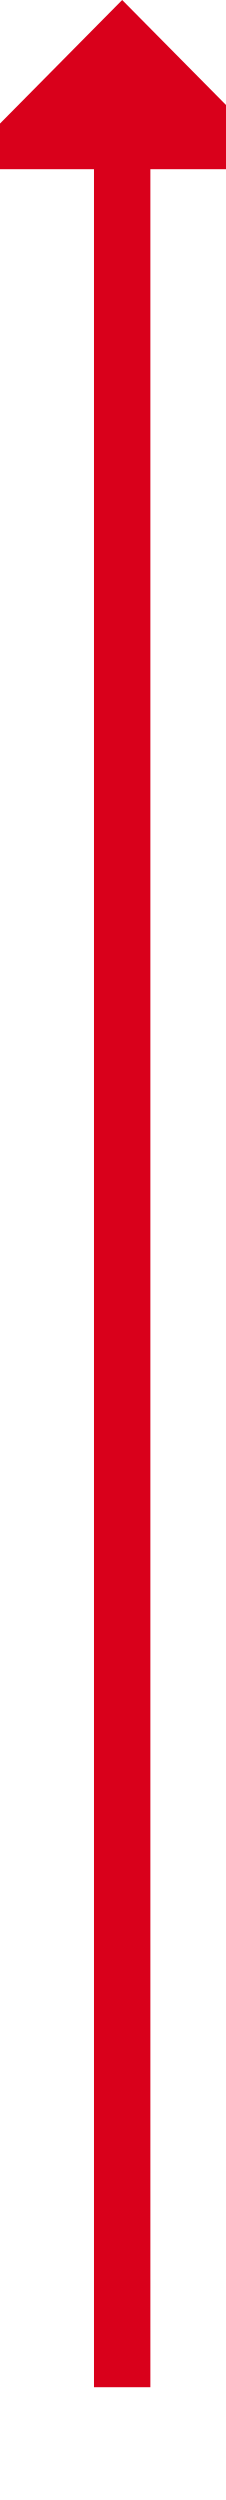
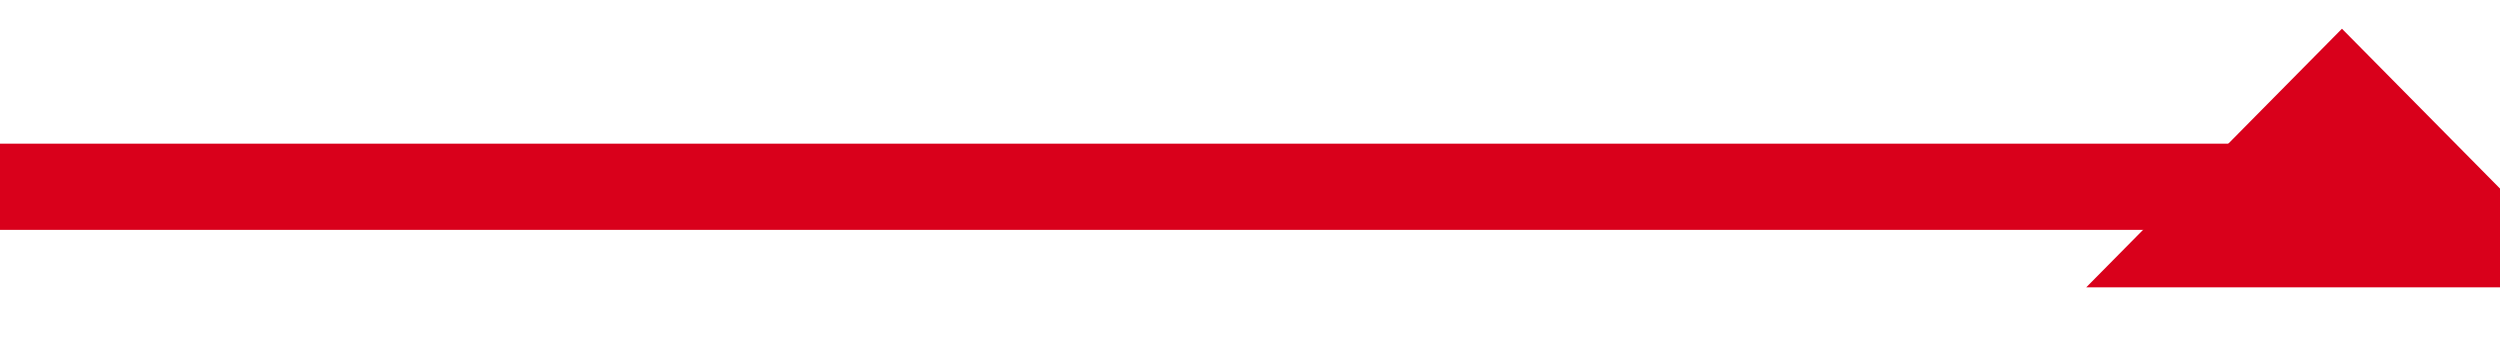
- <svg xmlns="http://www.w3.org/2000/svg" version="1.1" width="12px" height="133px" preserveAspectRatio="xMidYMin meet" viewBox="674 1568  10 133">
-   <path d="M 679.5 1695  L 679.5 1575  " stroke-width="3" stroke="#d9001b" fill="none" />
-   <path d="M 688.4 1577  L 679.5 1568  L 670.6 1577  L 688.4 1577  Z " fill-rule="nonzero" fill="#d9001b" stroke="none" />
+ <svg xmlns="http://www.w3.org/2000/svg" version="1.1" width="87px" height="12px" preserveAspectRatio="xMinYMid meet" viewBox="393 1478  87 10">
+   <path d="M 393 1483.5  L 471.5 1483.5  A 2.5 2.5 0 0 0 474.5 1481 " stroke-width="3" stroke="#d9001b" fill="none" />
+   <path d="M 483.4 1487  L 474.5 1478  L 465.6 1487  L 483.4 1487  Z " fill-rule="nonzero" fill="#d9001b" stroke="none" />
</svg>
